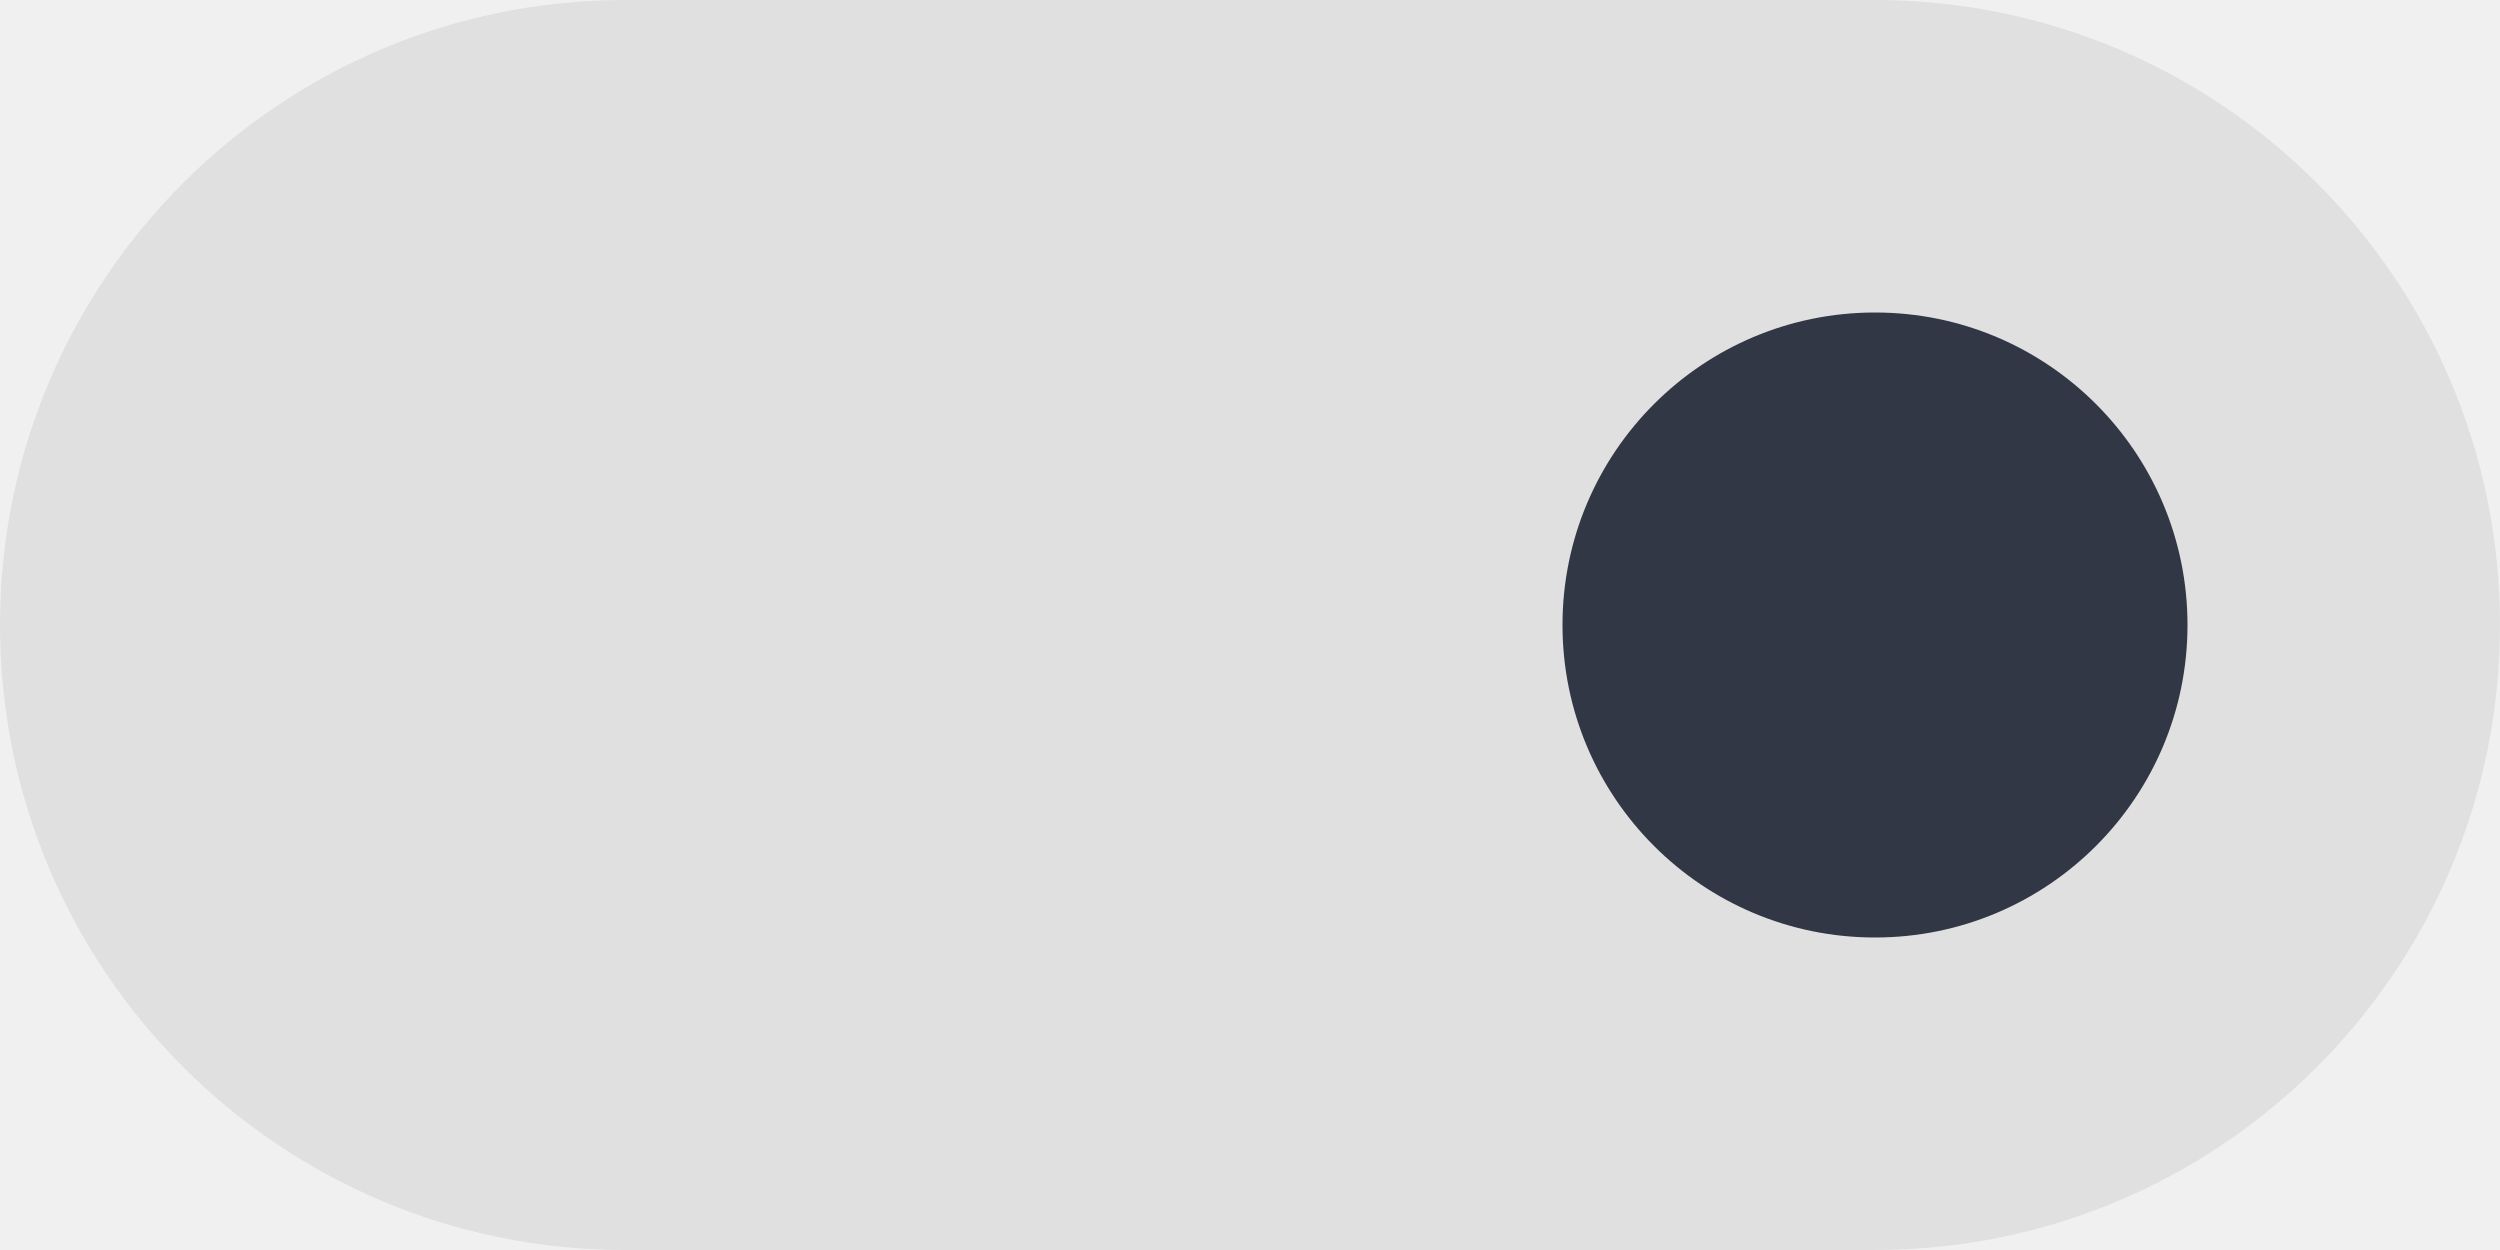
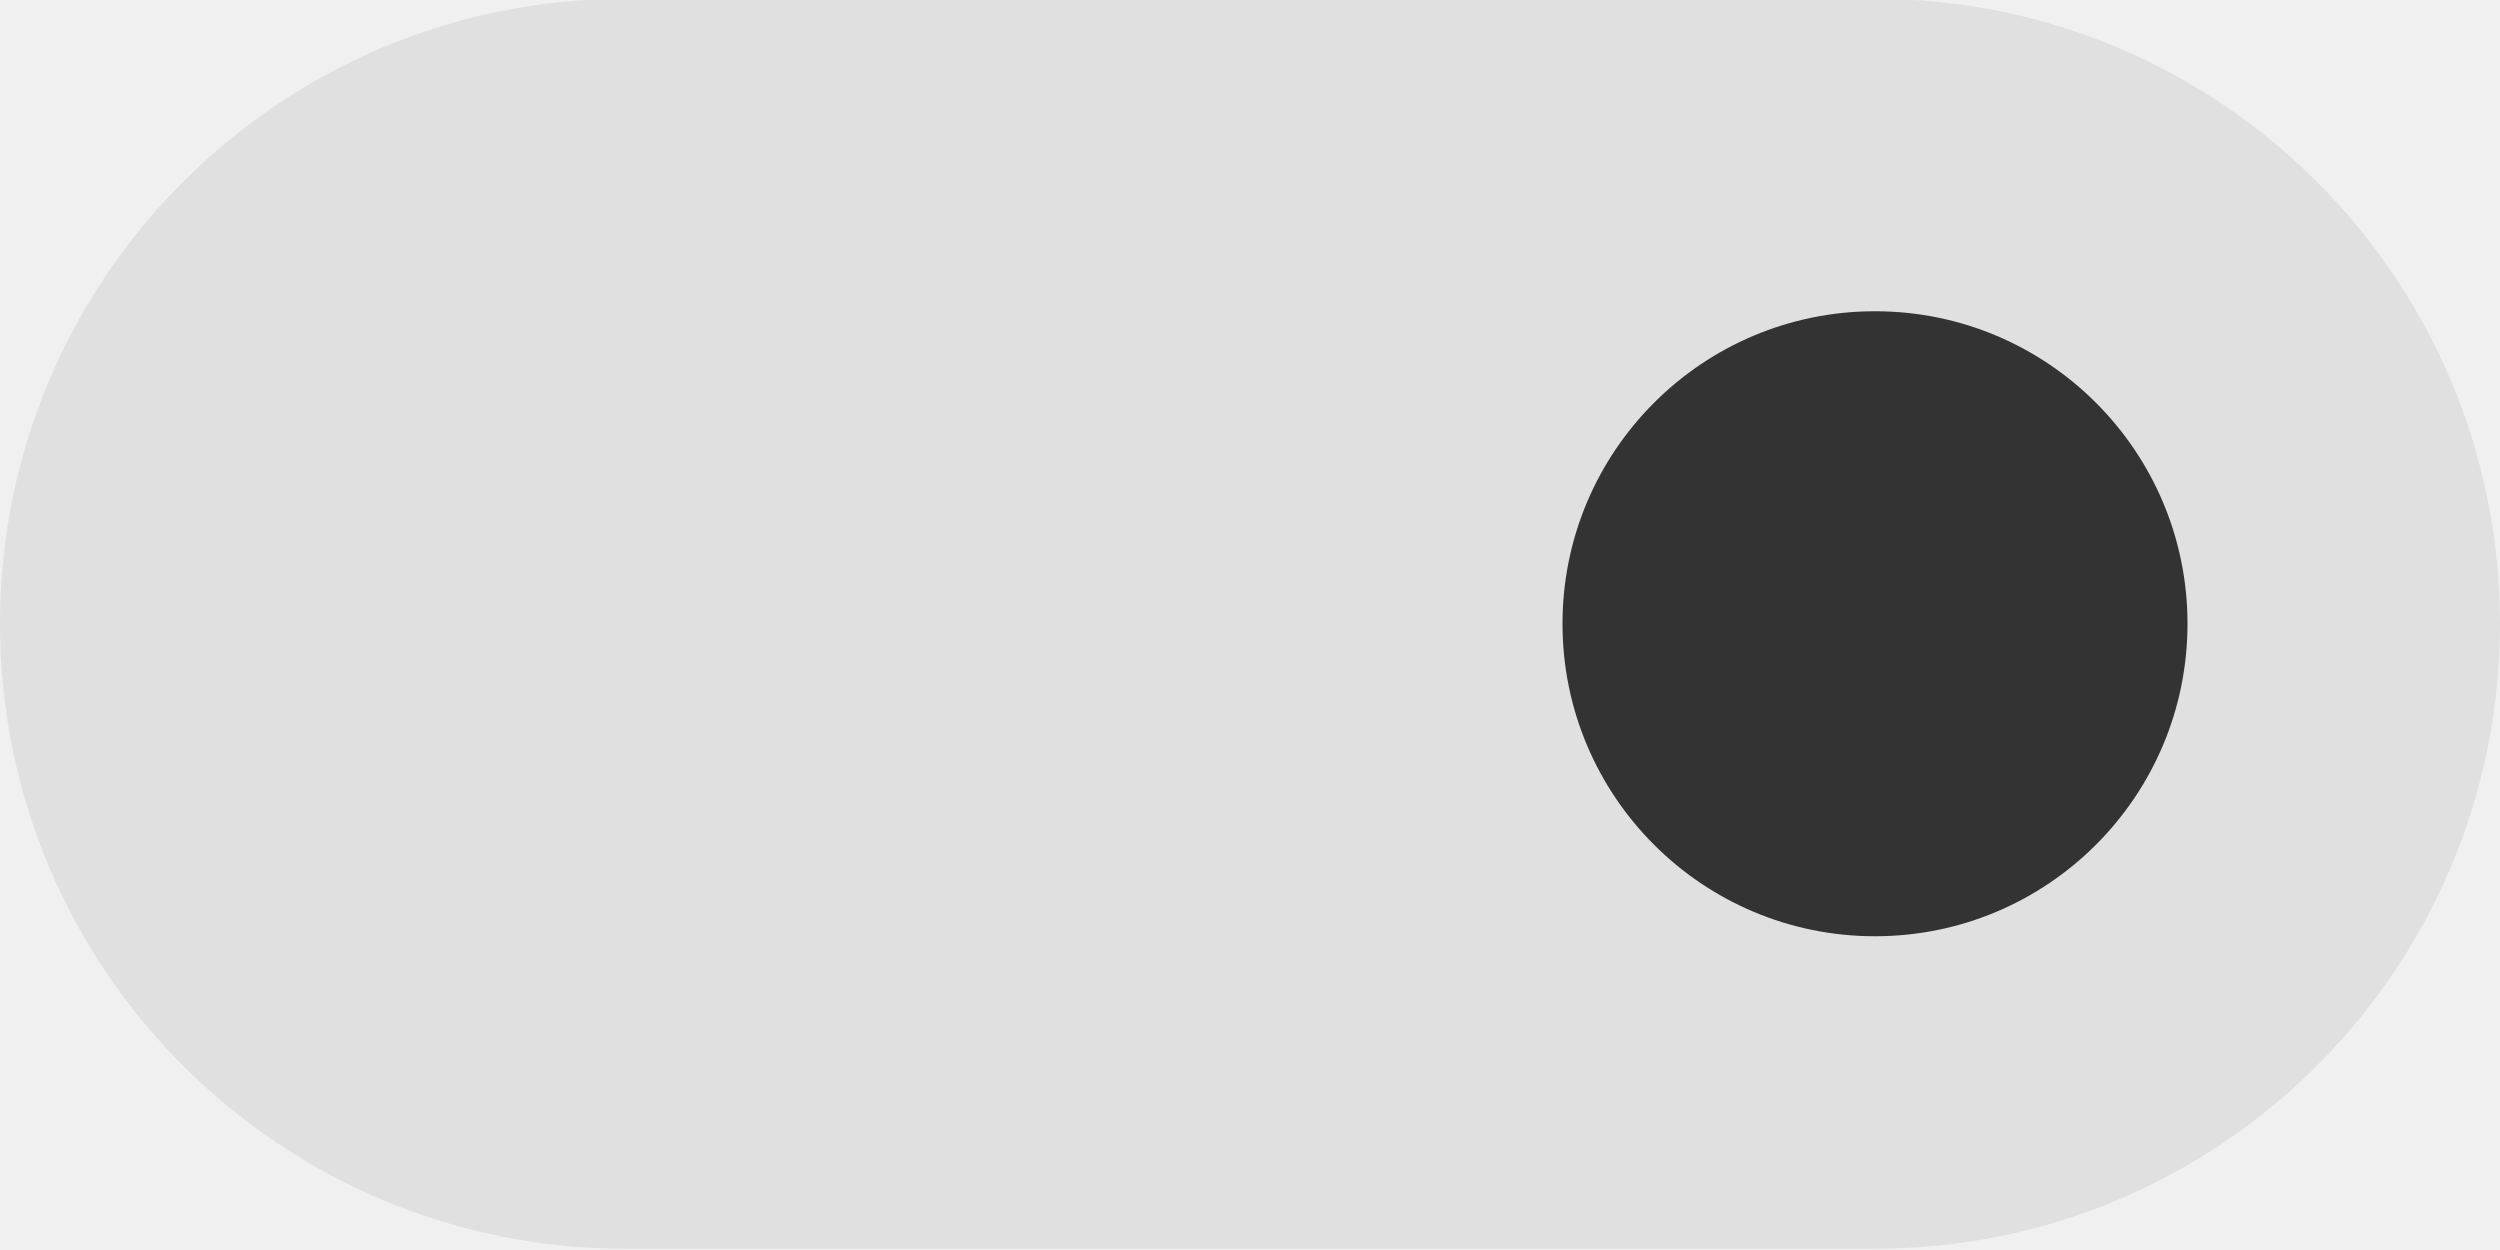
<svg xmlns="http://www.w3.org/2000/svg" width="40" height="20" version="1.1" id="svg6">
  <defs id="defs10" />
-   <rect transform="scale(-1,1)" x="-40" y="0" width="40" height="20" rx="10" ry="10" style="fill:#e0e0e0" id="rect2" />
-   <circle cx="30" cy="10" r="5" style="fill:#313744" id="circle4" />
+   <rect transform="scale(-1,1)" x="-40" y="-.02" width="40" height="20" rx="10" ry="10" fill="#616161" stroke-width="0" style="paint-order:stroke fill markers;fill:#e0e0e0;fill-opacity:1" id="rect2" />
+   <circle cx="30" cy="9.98" r="5" fill="#ffffff" stroke-width="0" style="paint-order:stroke fill markers;fill:#333333" id="circle4" />
</svg>
